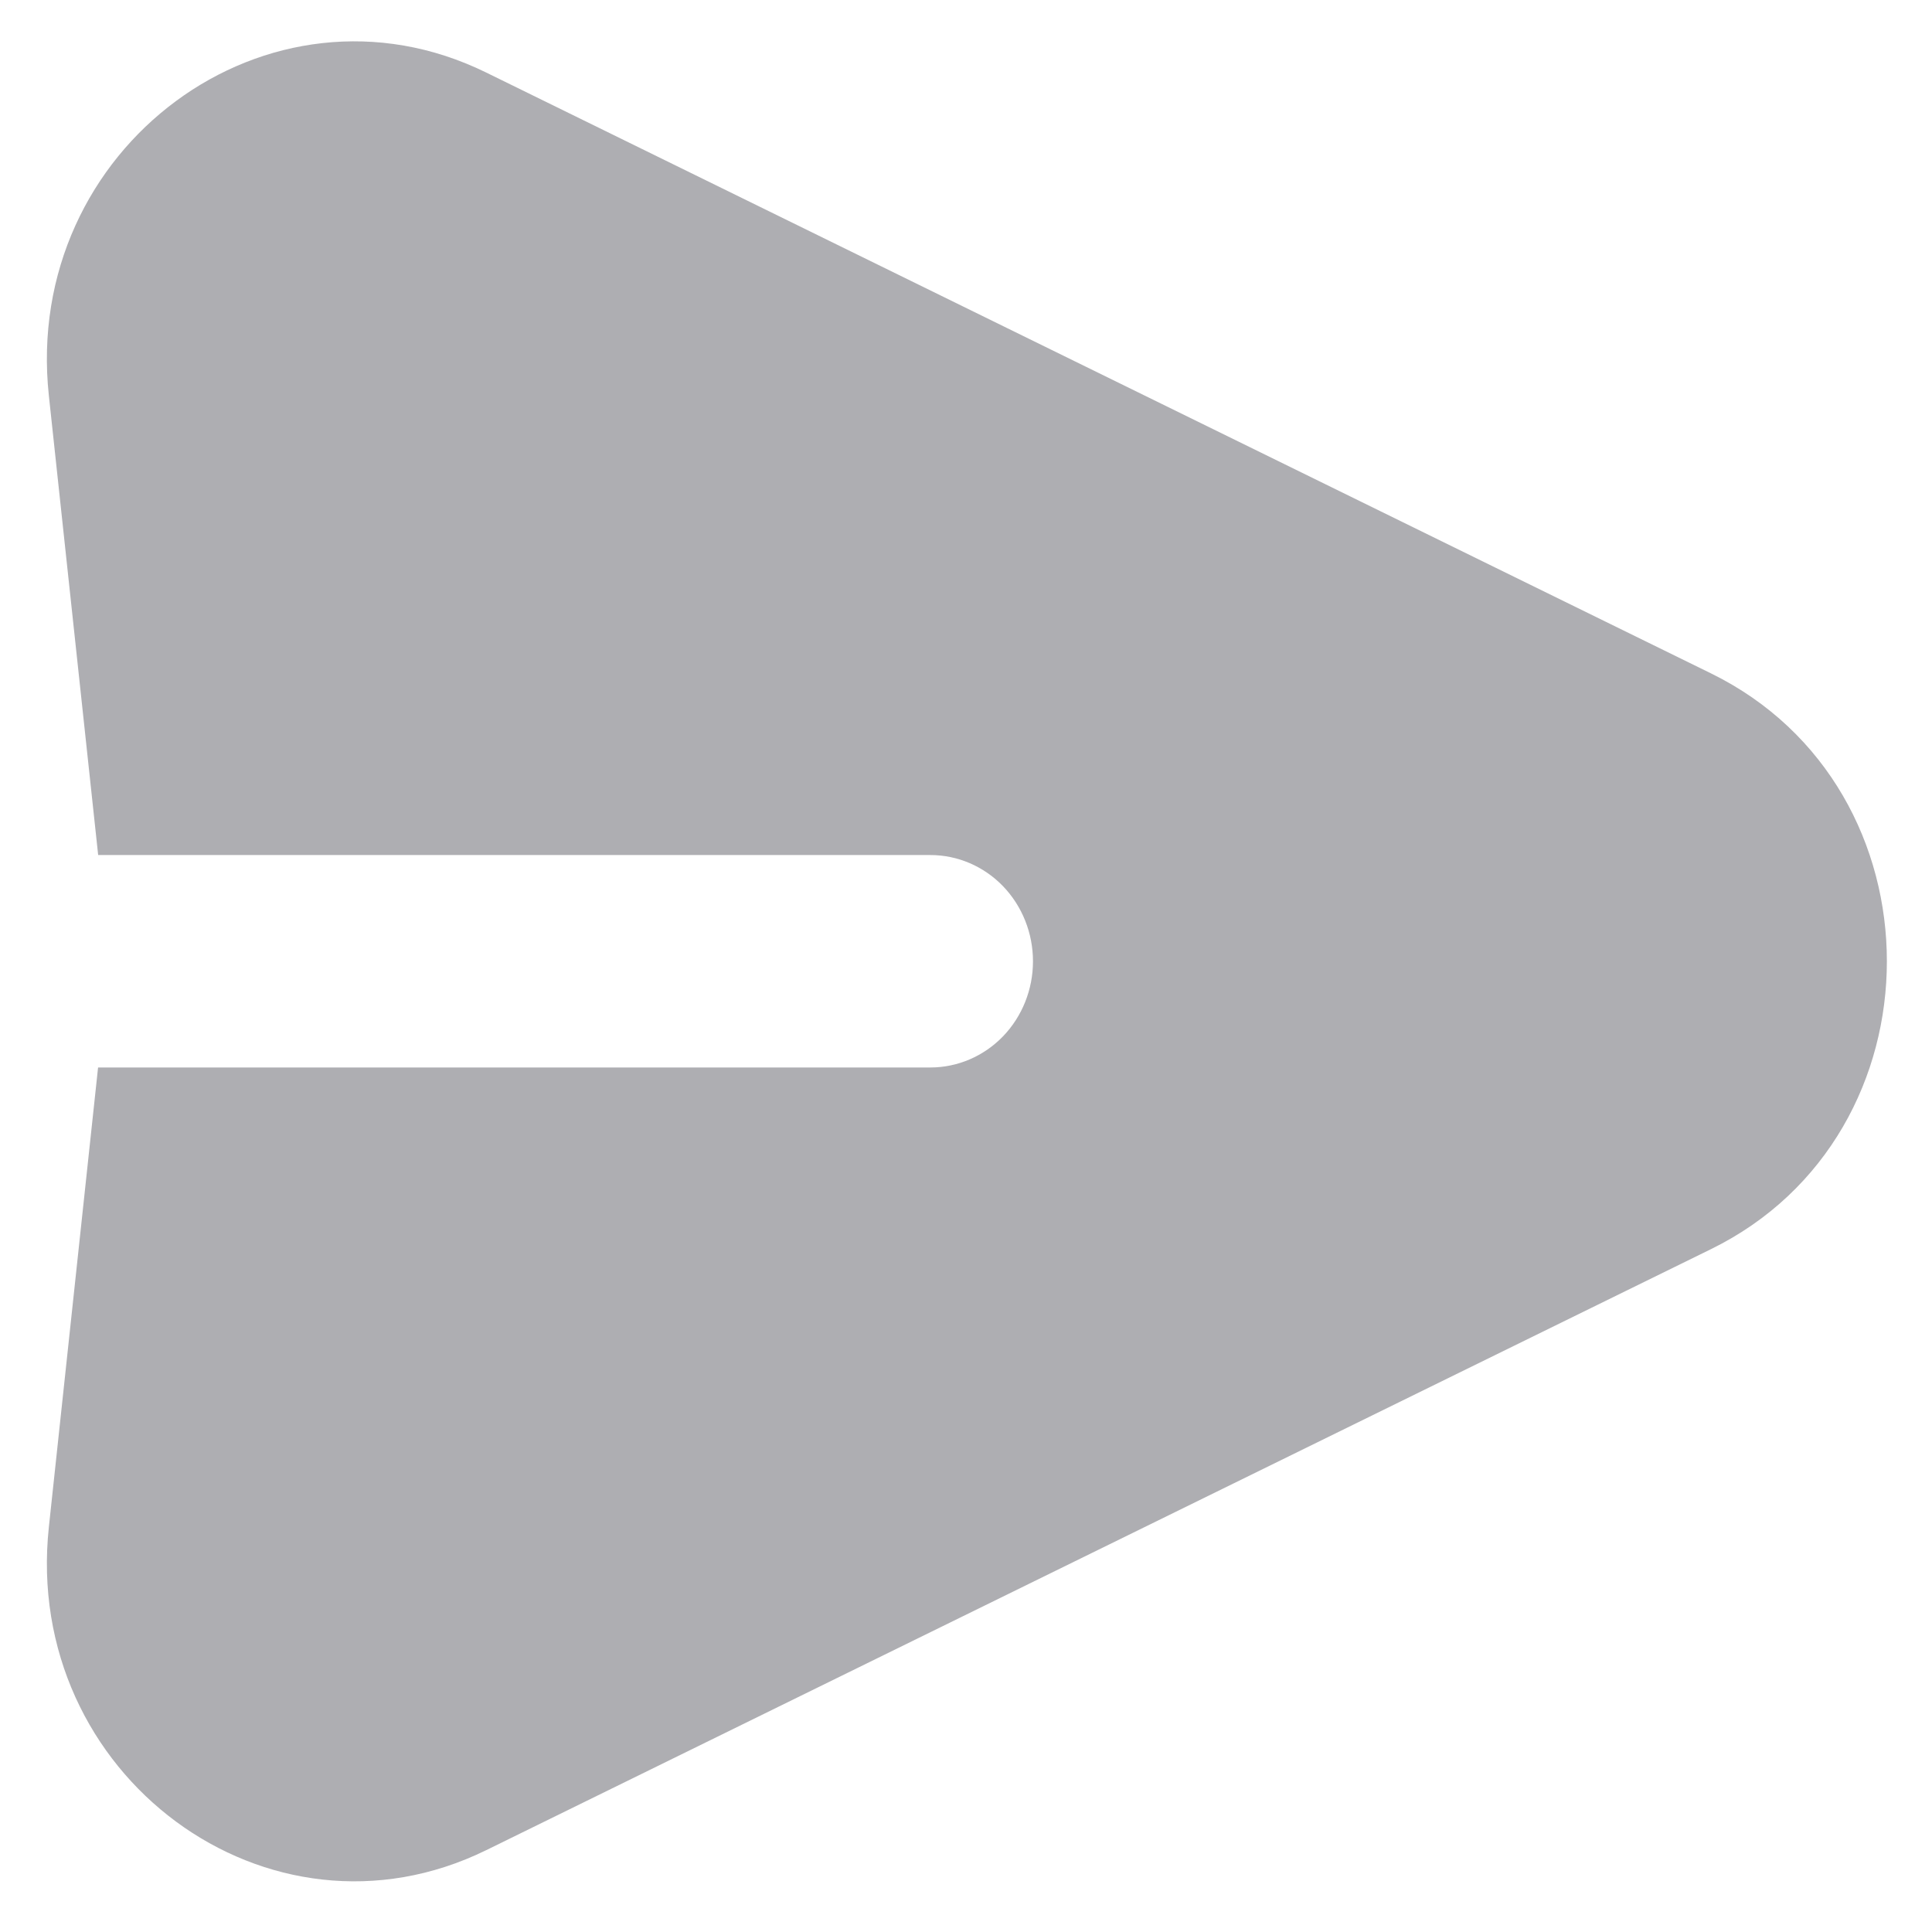
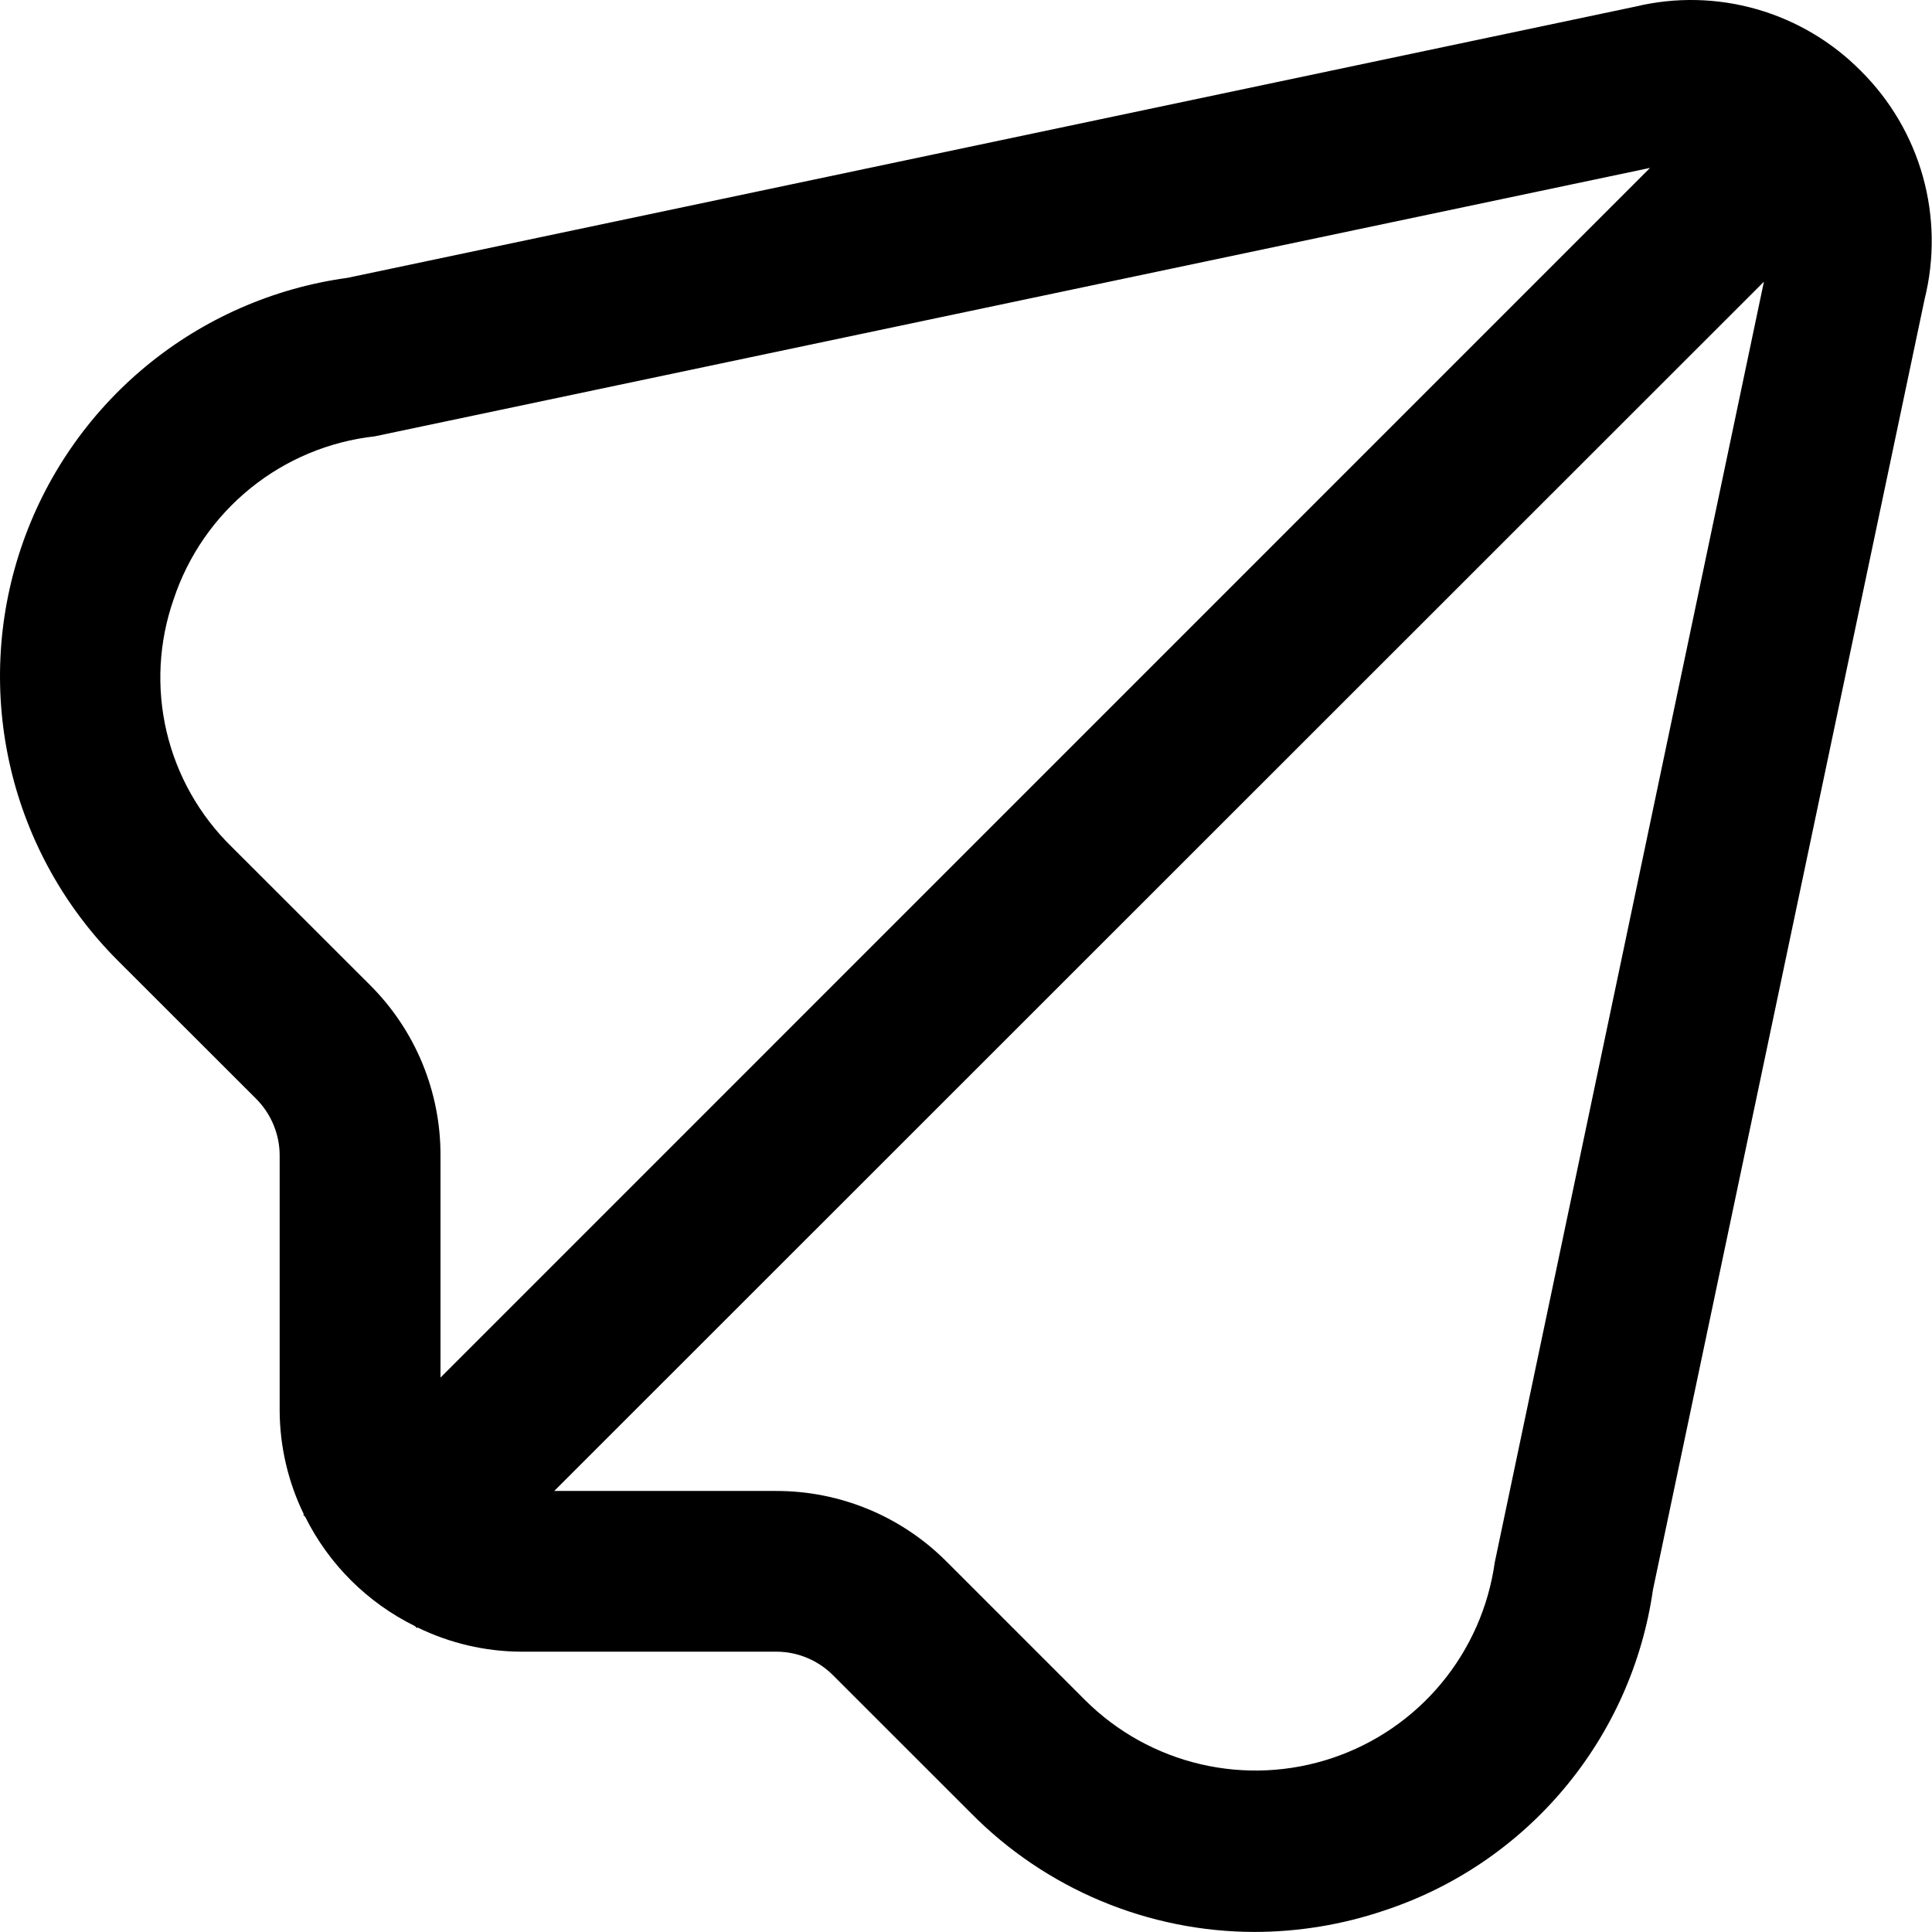
- <svg xmlns="http://www.w3.org/2000/svg" width="21" height="21" viewBox="0 0 21 21" fill="#AEAEB2">
-   <path fill-rule="evenodd" clip-rule="evenodd" d="M0.531 4.3C0.242 1.606 2.92 -0.373 5.286 0.789L18.597 7.319C21.147 8.569 21.147 12.328 18.597 13.578L5.286 20.11C2.92 21.271 0.243 19.293 0.531 16.599L1.066 11.603H10.114C10.409 11.603 10.693 11.481 10.902 11.265C11.111 11.048 11.228 10.755 11.228 10.449C11.228 10.143 11.111 9.849 10.902 9.632C10.693 9.416 10.409 9.294 10.114 9.294H1.067L0.531 4.3Z" />
+ <svg xmlns="http://www.w3.org/2000/svg" width="32" height="32" viewBox="0 0 32 32" fill="black">
+   <path d="M30.822 1.175C30.344 0.691 29.749 0.339 29.095 0.152C28.441 -0.035 27.75 -0.05 27.088 0.109L5.755 4.602C4.527 4.77 3.369 5.279 2.414 6.069C1.459 6.86 0.743 7.901 0.348 9.077C-0.048 10.252 -0.107 11.514 0.176 12.722C0.459 13.929 1.074 15.033 1.951 15.91L4.242 18.199C4.366 18.323 4.464 18.47 4.531 18.632C4.598 18.794 4.633 18.968 4.632 19.143V23.367C4.635 23.961 4.772 24.547 5.032 25.081L5.022 25.09L5.056 25.125C5.447 25.91 6.085 26.545 6.872 26.933L6.907 26.967L6.916 26.956C7.45 27.217 8.036 27.354 8.63 27.357H12.854C13.207 27.356 13.546 27.496 13.796 27.746L16.086 30.035C16.7 30.656 17.431 31.149 18.236 31.486C19.042 31.823 19.906 31.998 20.779 31.999C21.507 31.998 22.23 31.879 22.919 31.647C24.084 31.265 25.118 30.565 25.906 29.625C26.694 28.686 27.204 27.546 27.378 26.332L31.878 4.953C32.044 4.285 32.034 3.586 31.849 2.924C31.664 2.262 31.31 1.659 30.822 1.175ZM6.13 16.317L3.838 14.027C3.304 13.506 2.93 12.844 2.759 12.118C2.589 11.392 2.629 10.633 2.875 9.929C3.114 9.206 3.555 8.568 4.146 8.089C4.736 7.61 5.452 7.311 6.208 7.227L27.33 2.781L7.296 22.817V19.143C7.298 18.618 7.196 18.098 6.996 17.613C6.796 17.128 6.501 16.687 6.13 16.317ZM24.758 25.877C24.655 26.613 24.35 27.306 23.875 27.879C23.401 28.451 22.776 28.88 22.071 29.117C21.367 29.354 20.61 29.39 19.886 29.221C19.162 29.052 18.499 28.684 17.972 28.159L15.679 25.866C15.309 25.494 14.869 25.199 14.384 24.998C13.899 24.797 13.379 24.694 12.854 24.695H9.18L29.216 4.666L24.758 25.877Z" />
</svg>
